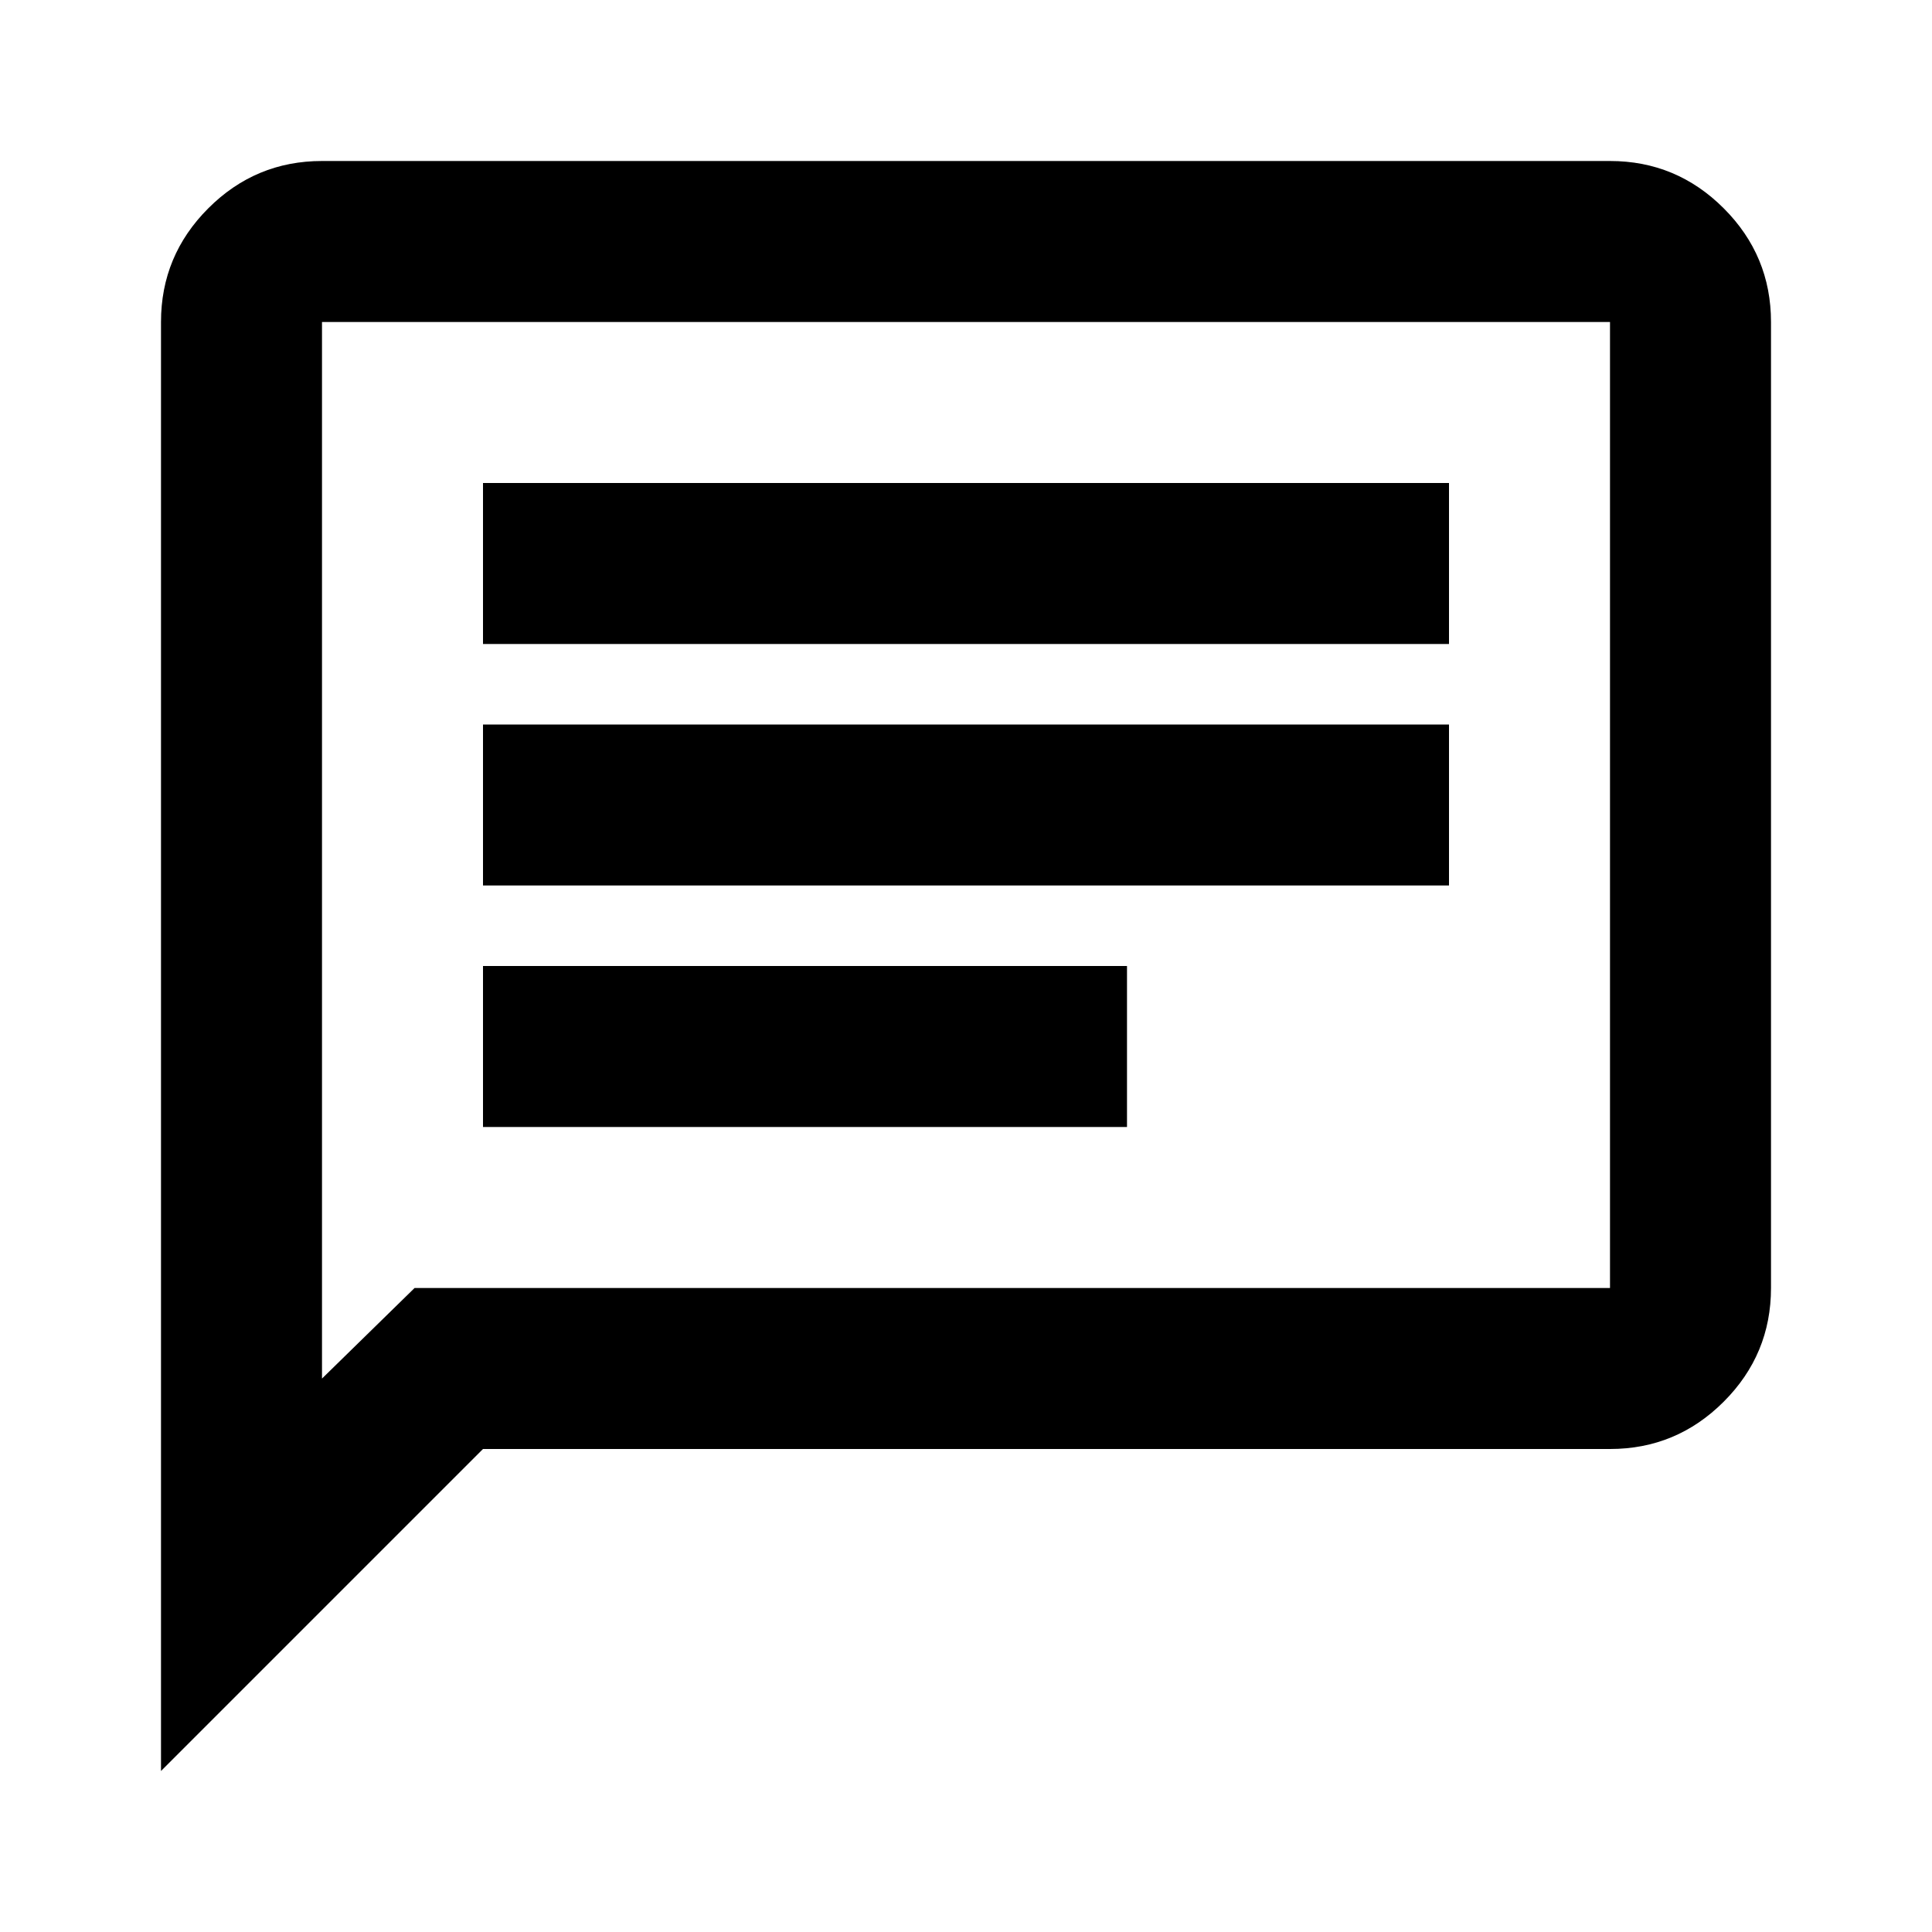
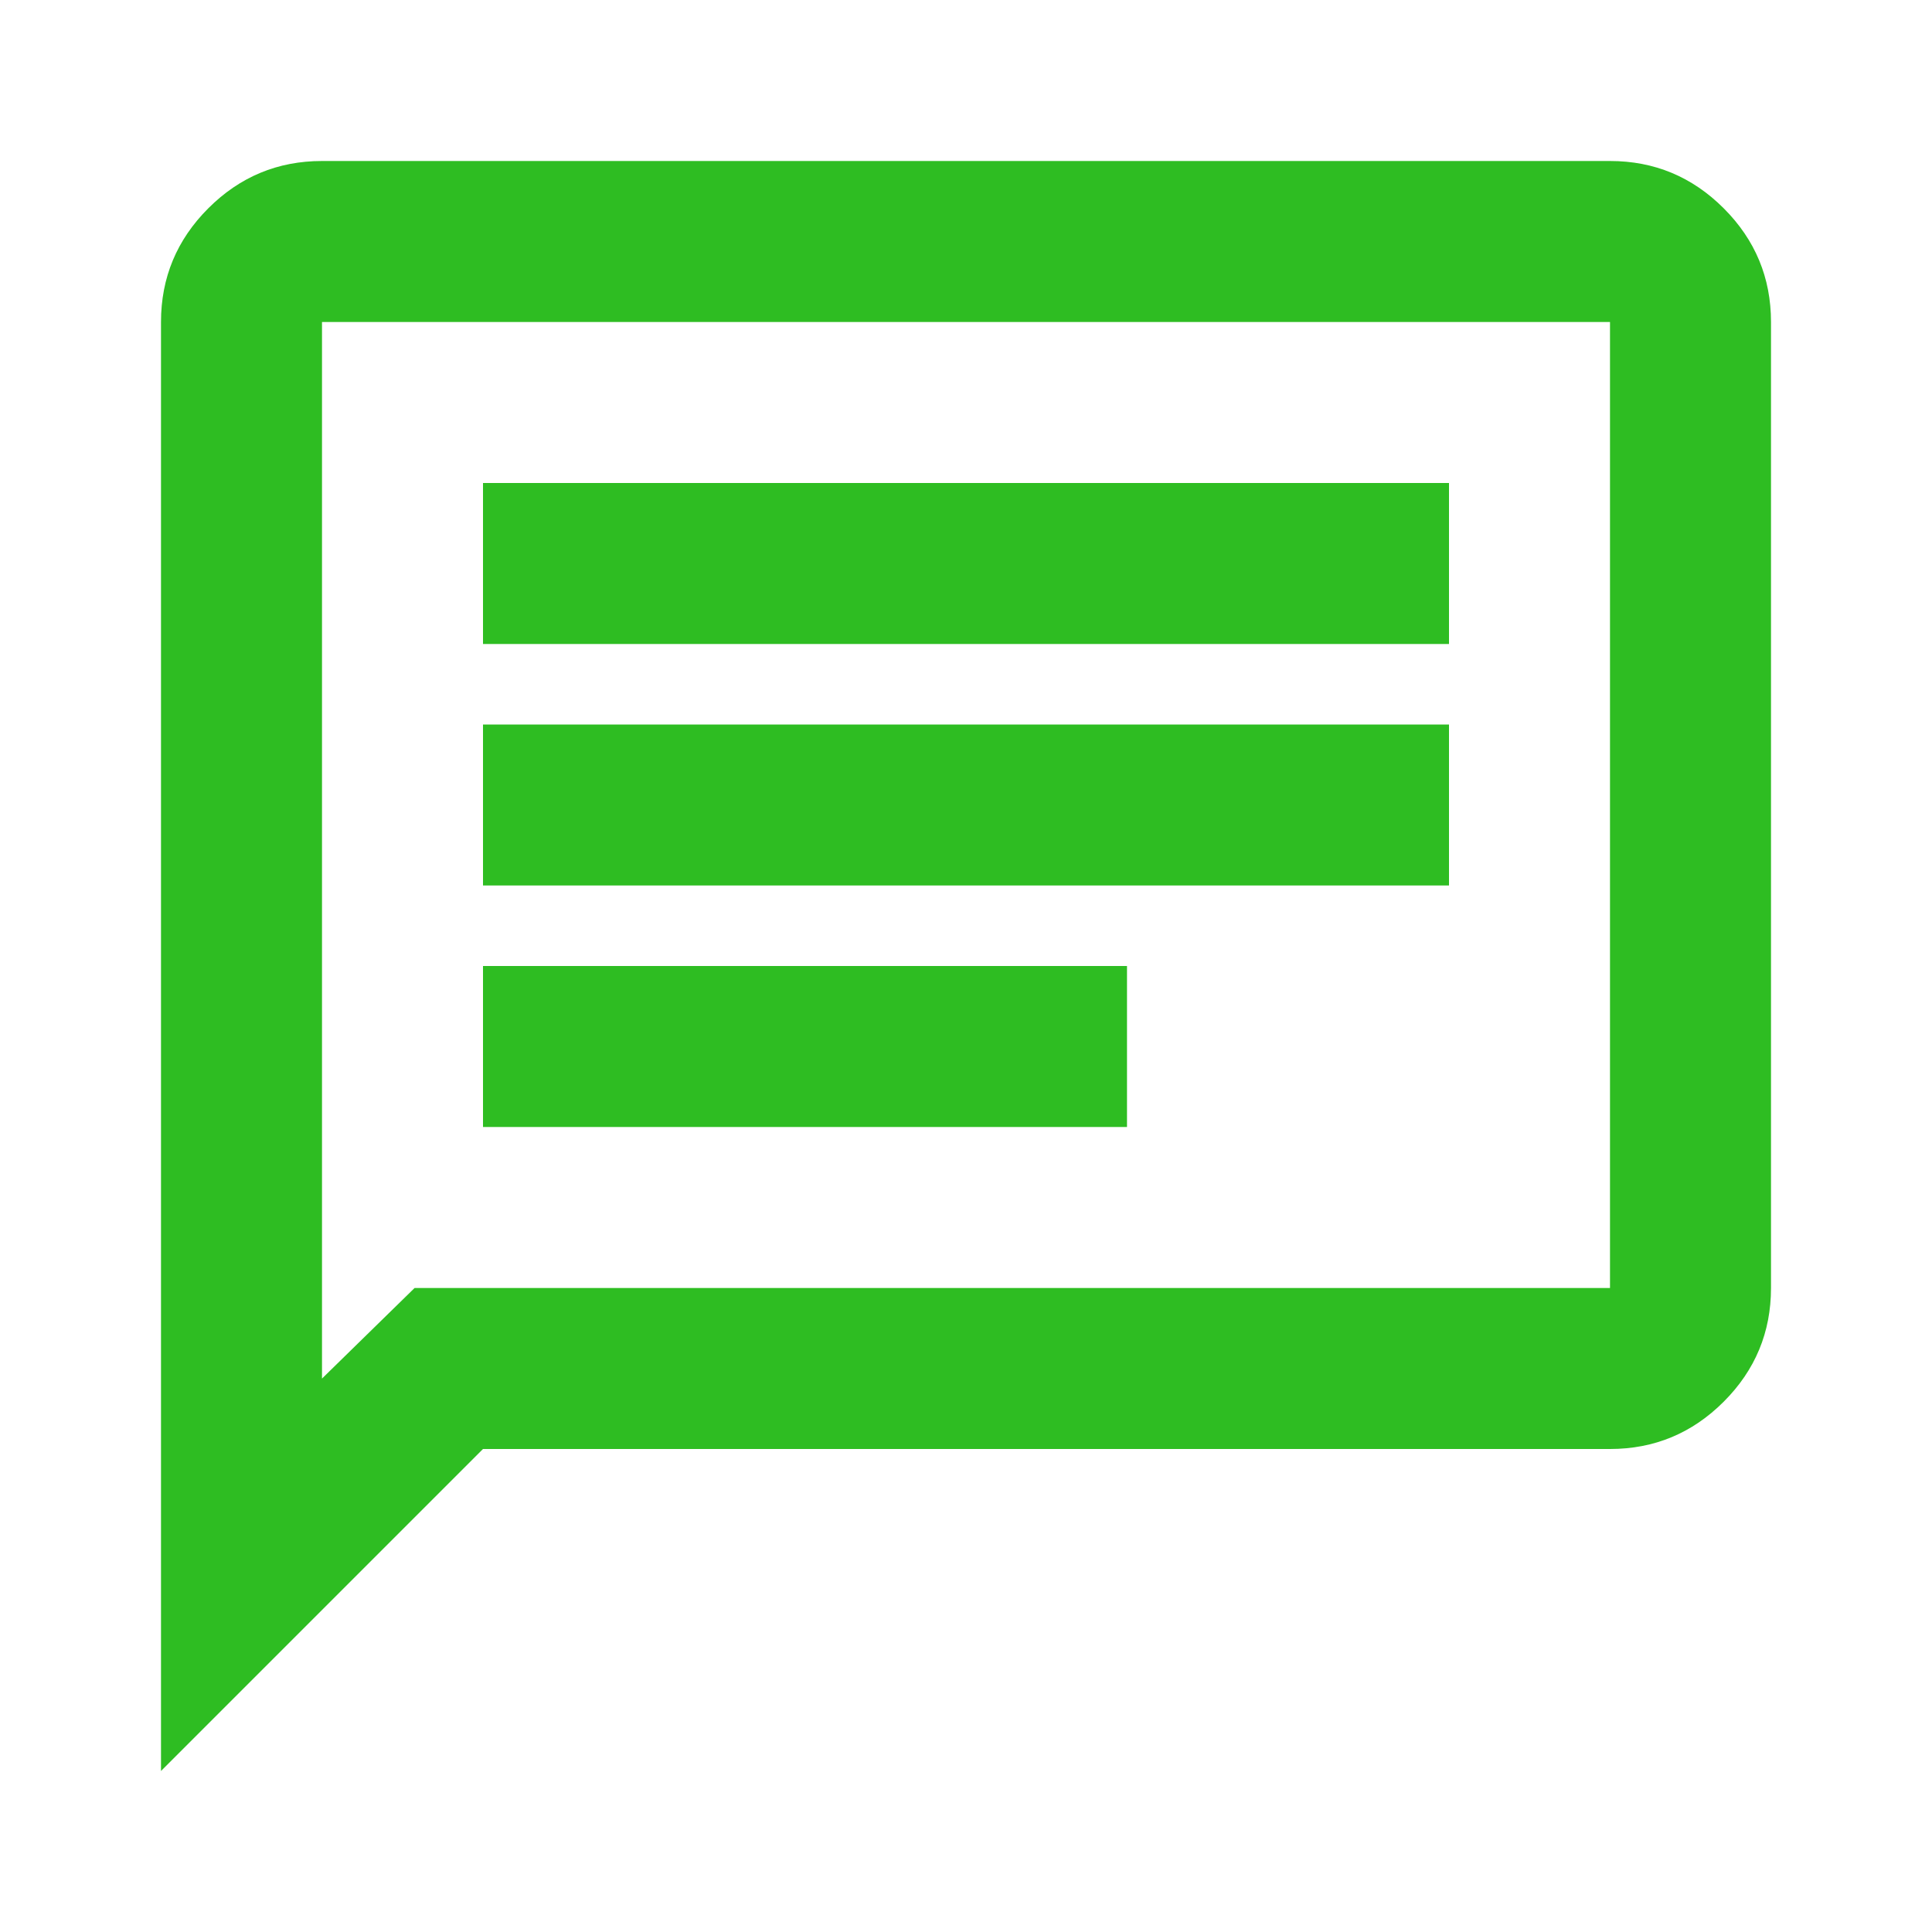
<svg xmlns="http://www.w3.org/2000/svg" height="24" viewBox="0 -960 960 960" width="24">
-   <path d="M240-400h320v-80H240v80Zm0-120h480v-80H240v80Zm0-120h480v-80H240v80ZM80-80v-720q0-33 23.5-56.5T160-880h640q33 0 56.5 23.5T880-800v480q0 33-23.5 56.5T800-240H240L80-80Zm126-240h594v-480H160v525l46-45Zm-46 0v-480 480Z" />
+   <path d="M240-400h320v-80H240v80Zm0-120h480v-80H240v80Zm0-120h480v-80H240v80ZM80-80v-720q0-33 23.5-56.5T160-880h640q33 0 56.5 23.5T880-800v480q0 33-23.5 56.5T800-240H240L80-80Zm126-240h594v-480H160v525l46-45Zm-46 0v-480 480Z" fill="#2EBD22" />
</svg>
